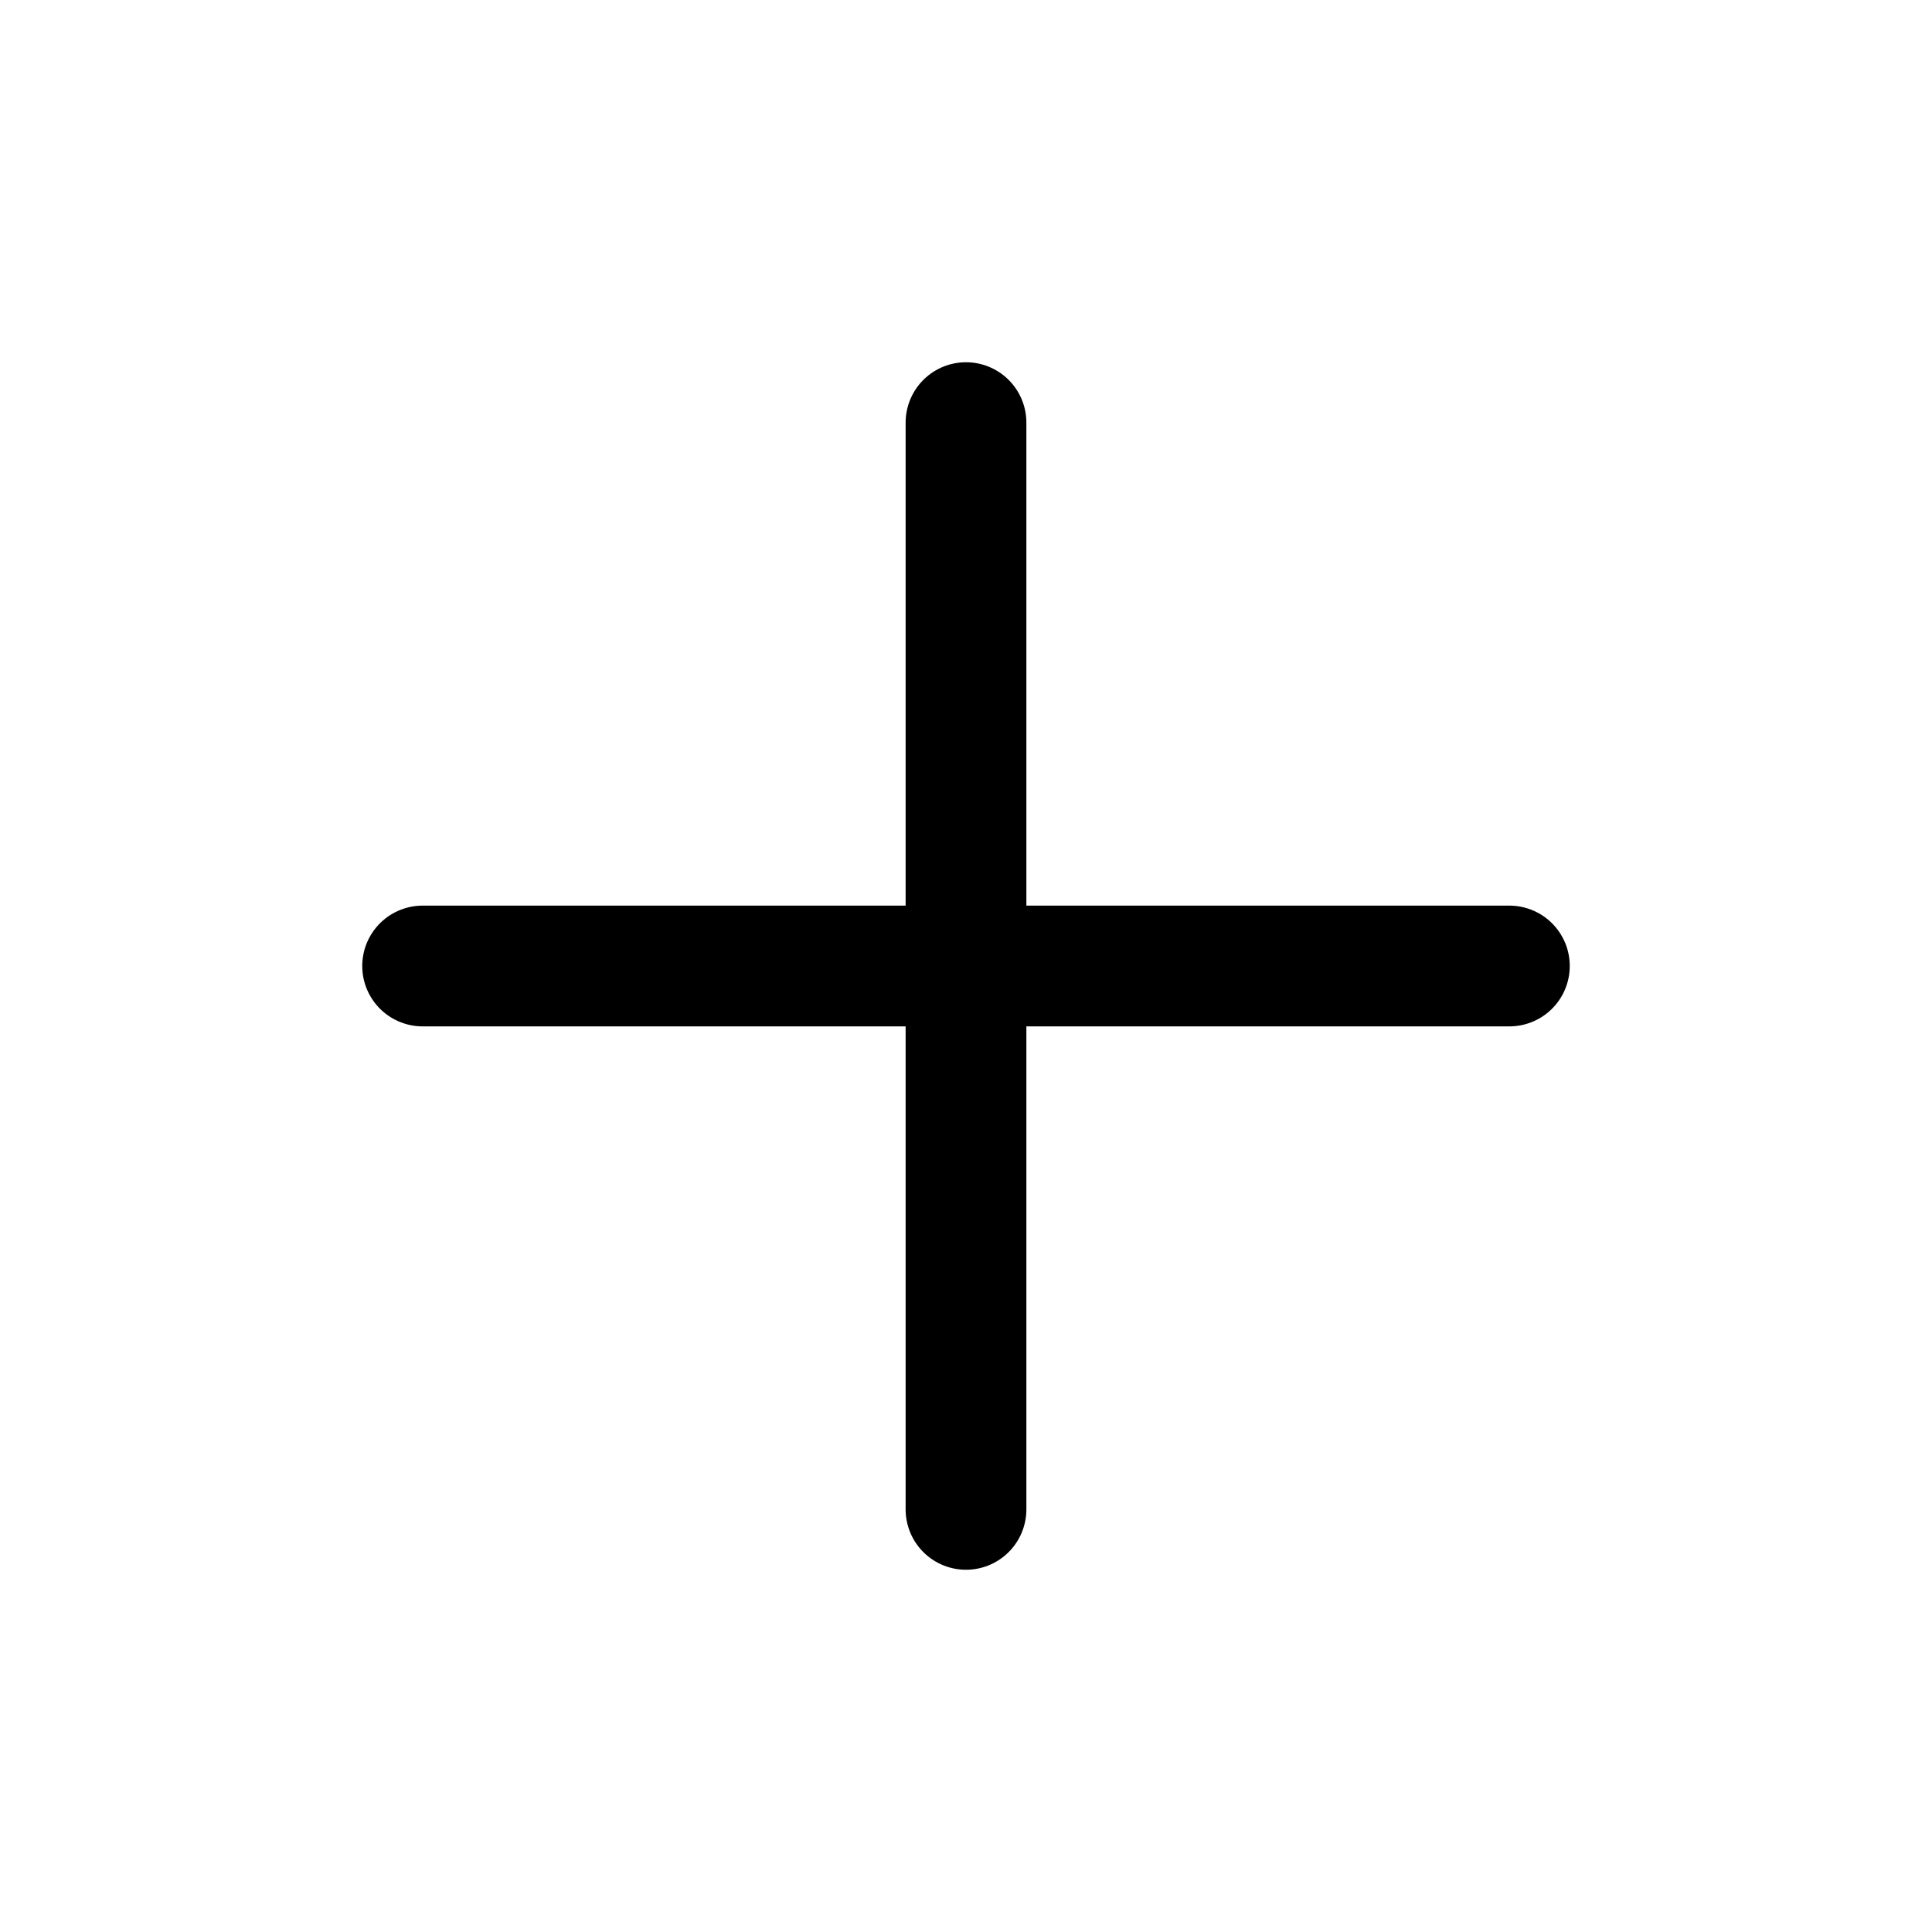
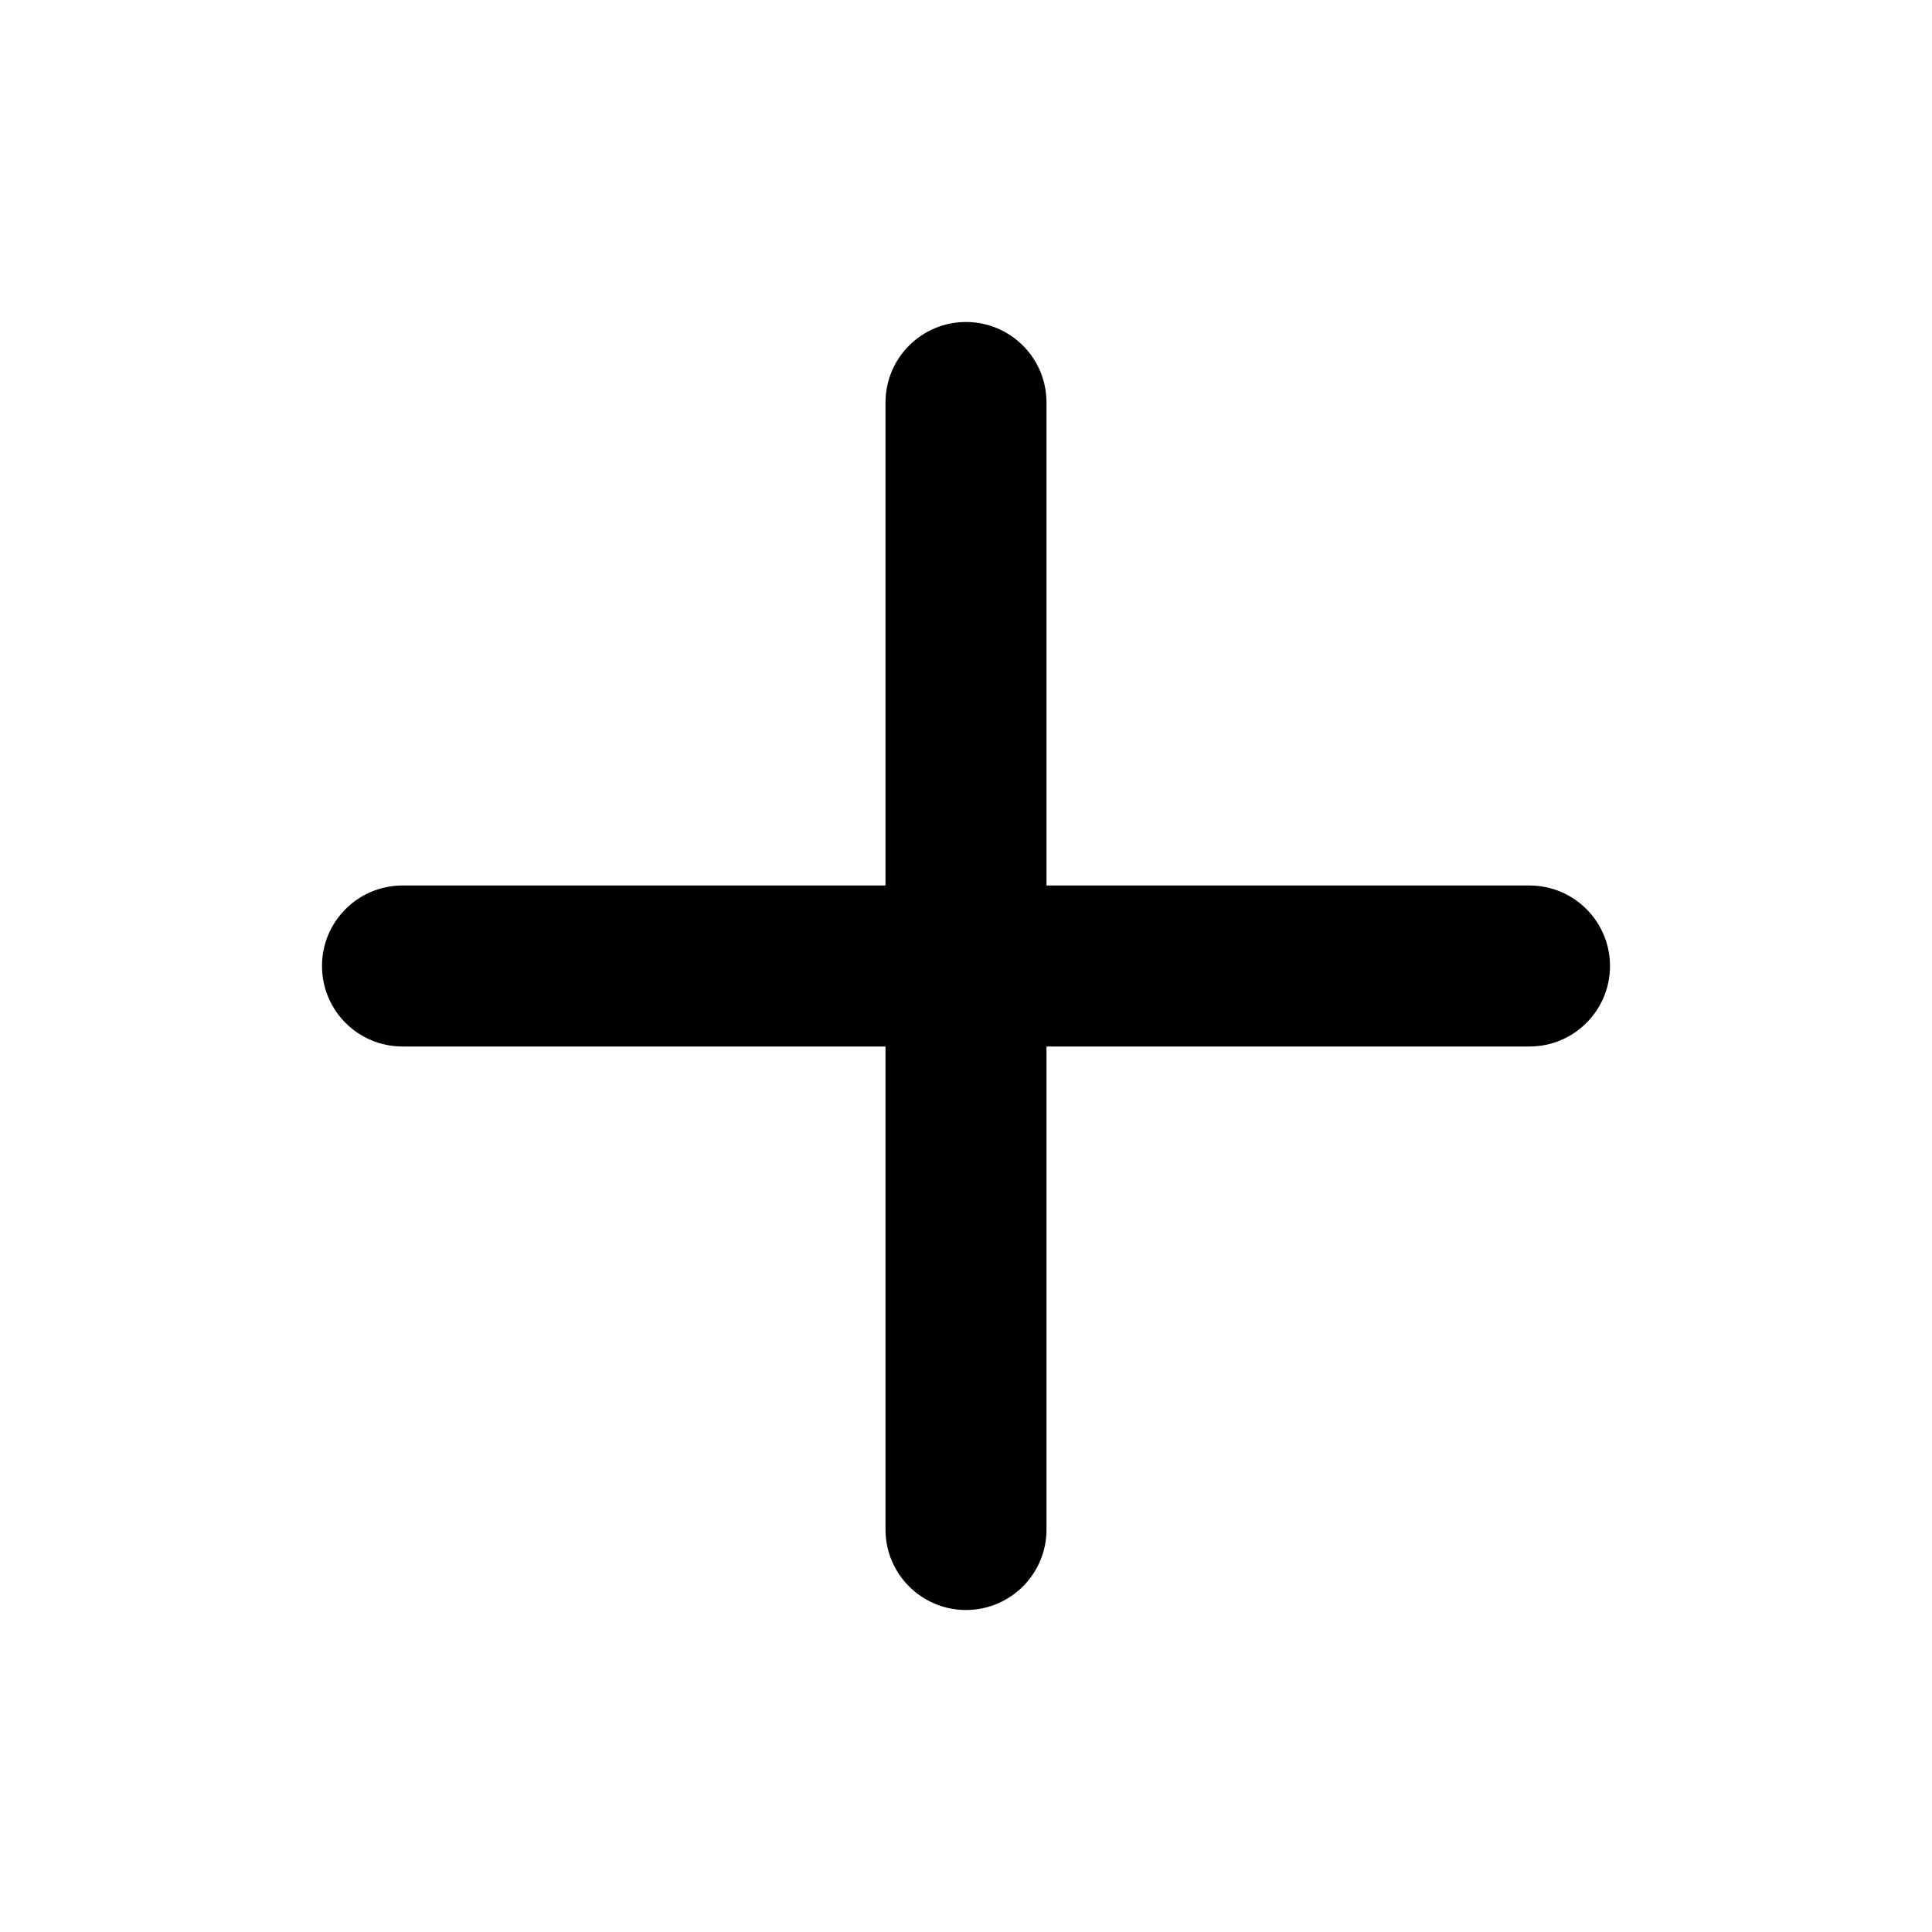
- <svg xmlns="http://www.w3.org/2000/svg" width="512" height="512" viewBox="0 0 32 32">
-   <path fill="none" stroke="currentColor" stroke-linecap="round" stroke-linejoin="round" stroke-width="2" d="M16 25V7m-9 9h18" />
+ <svg xmlns="http://www.w3.org/2000/svg" width="48" height="48" viewBox="0 0 24 24" fill="#000000">
+   <path fill="#000000" d="M19 11h-6V5a1 1 0 0 0-2 0v6H5a1 1 0 0 0 0 2h6v6a1 1 0 0 0 2 0v-6h6a1 1 0 0 0 0-2Z" />
</svg>
